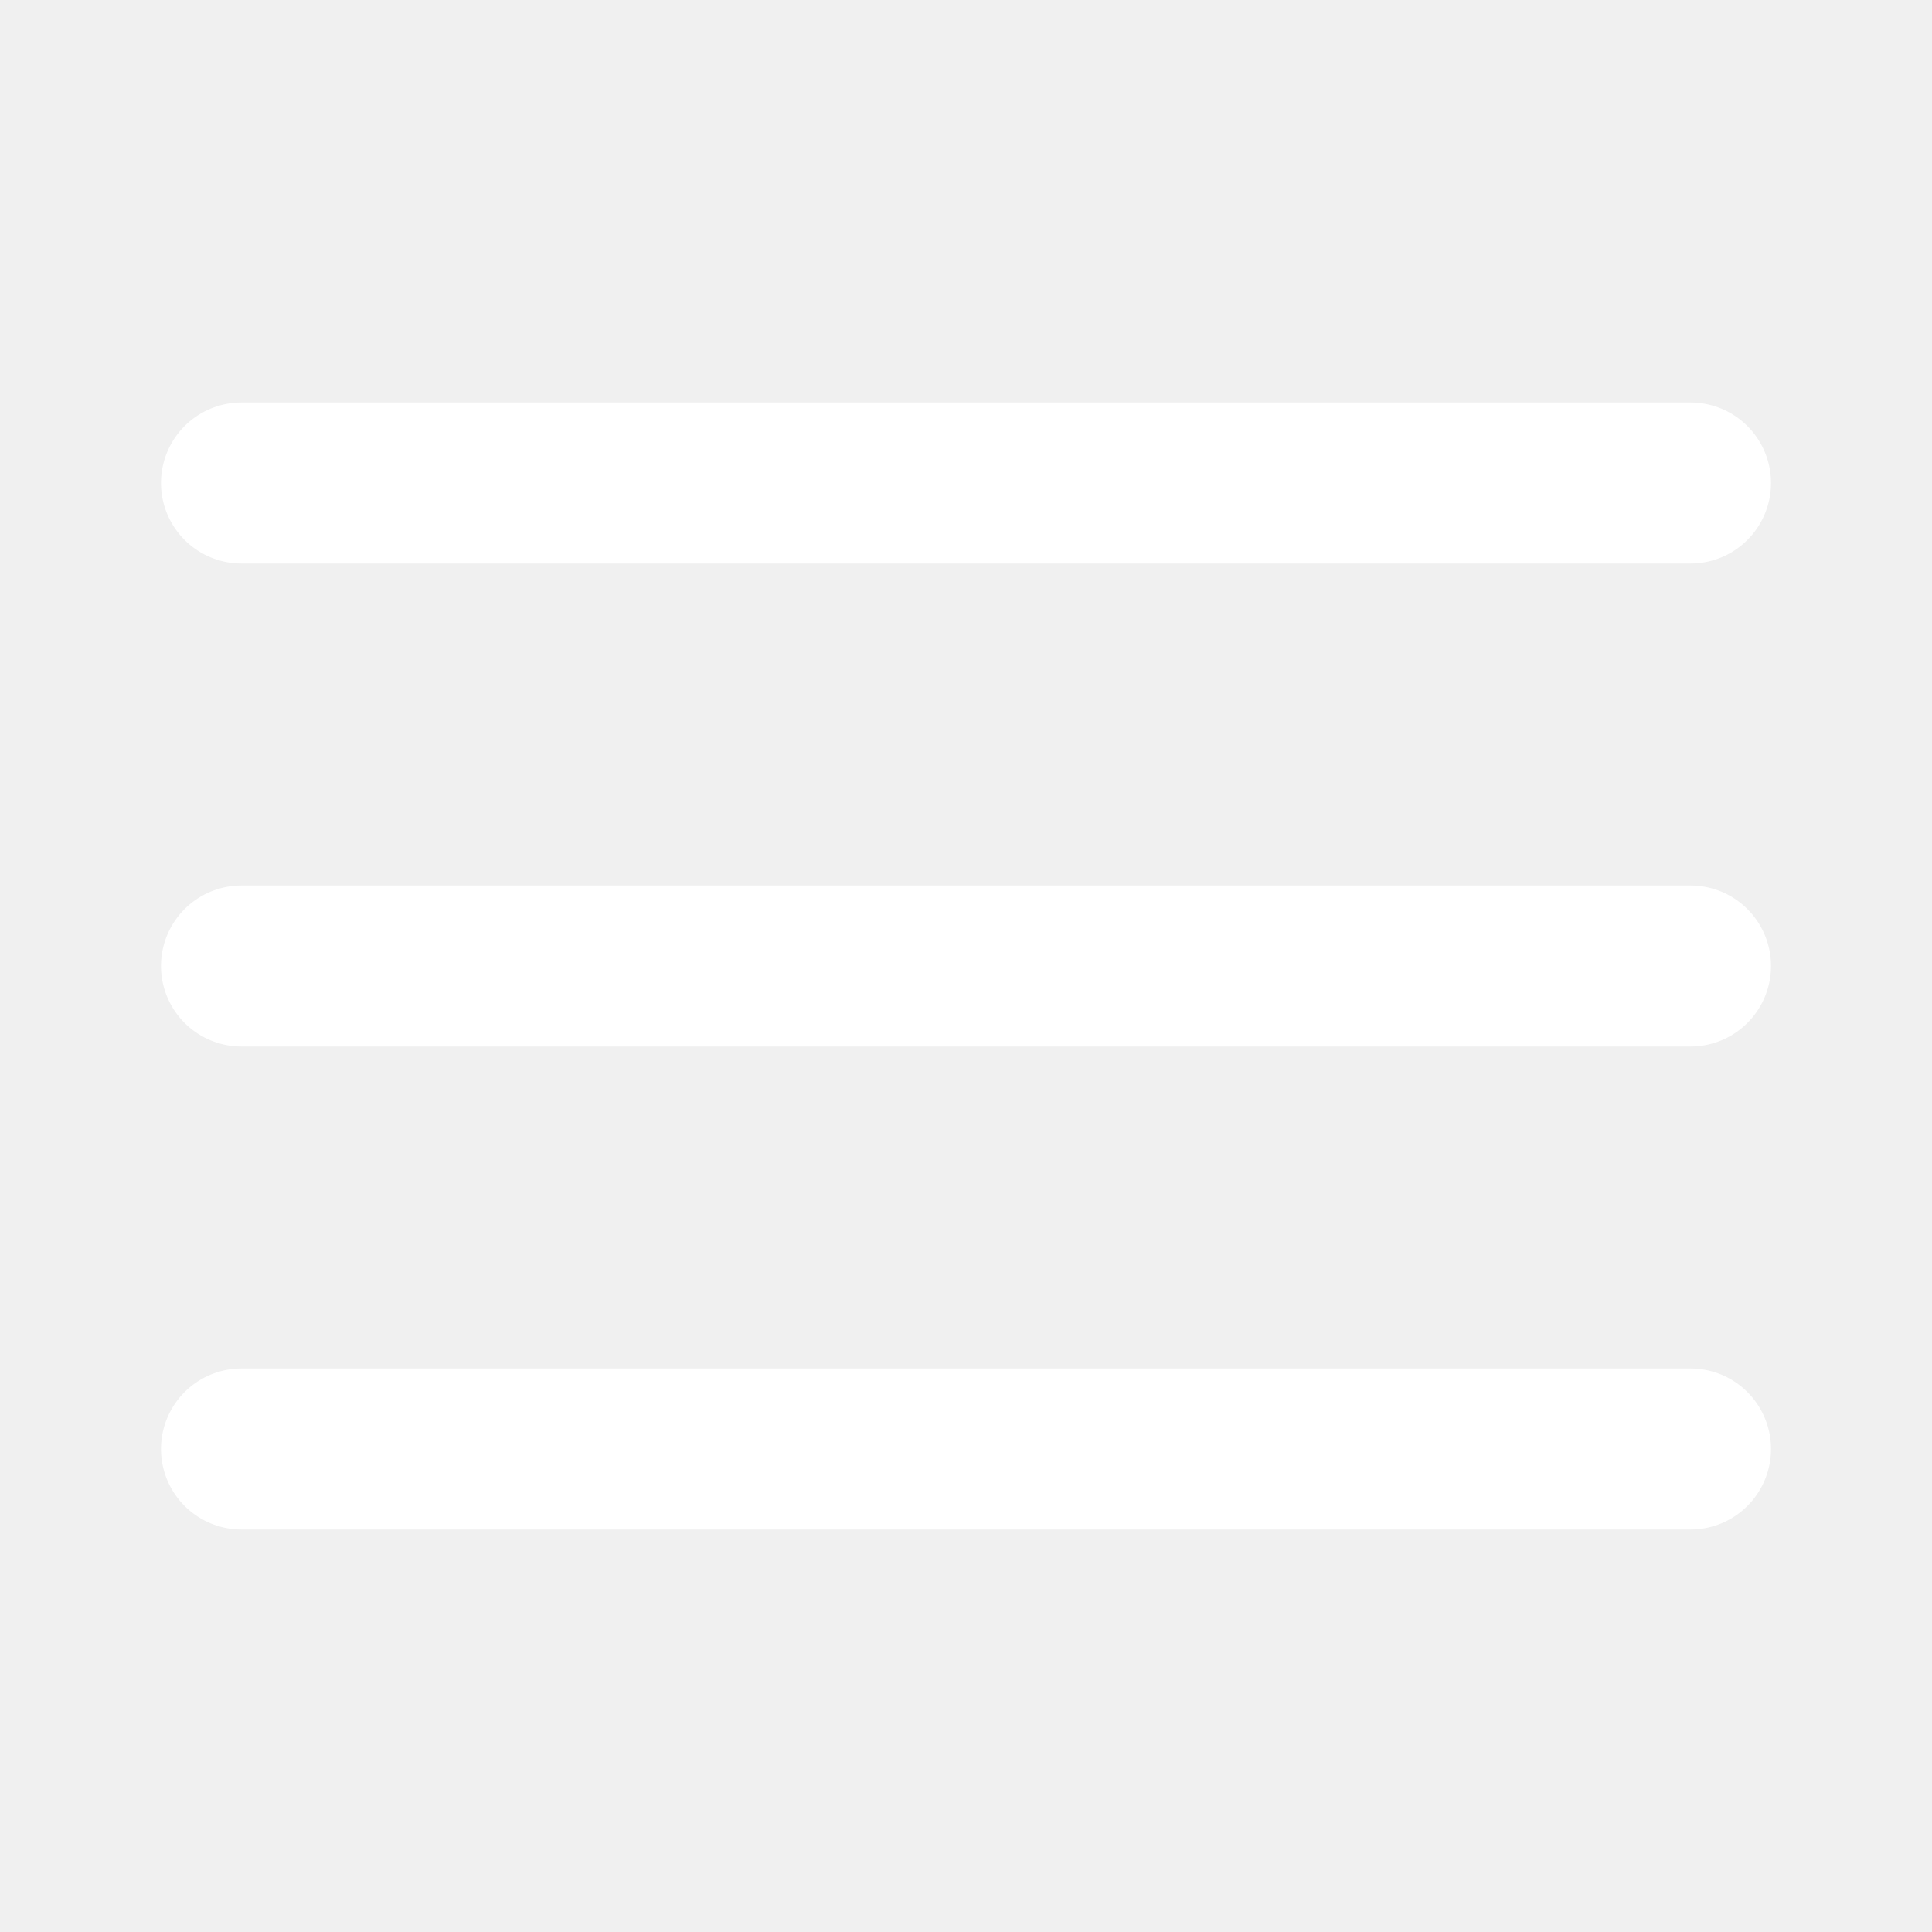
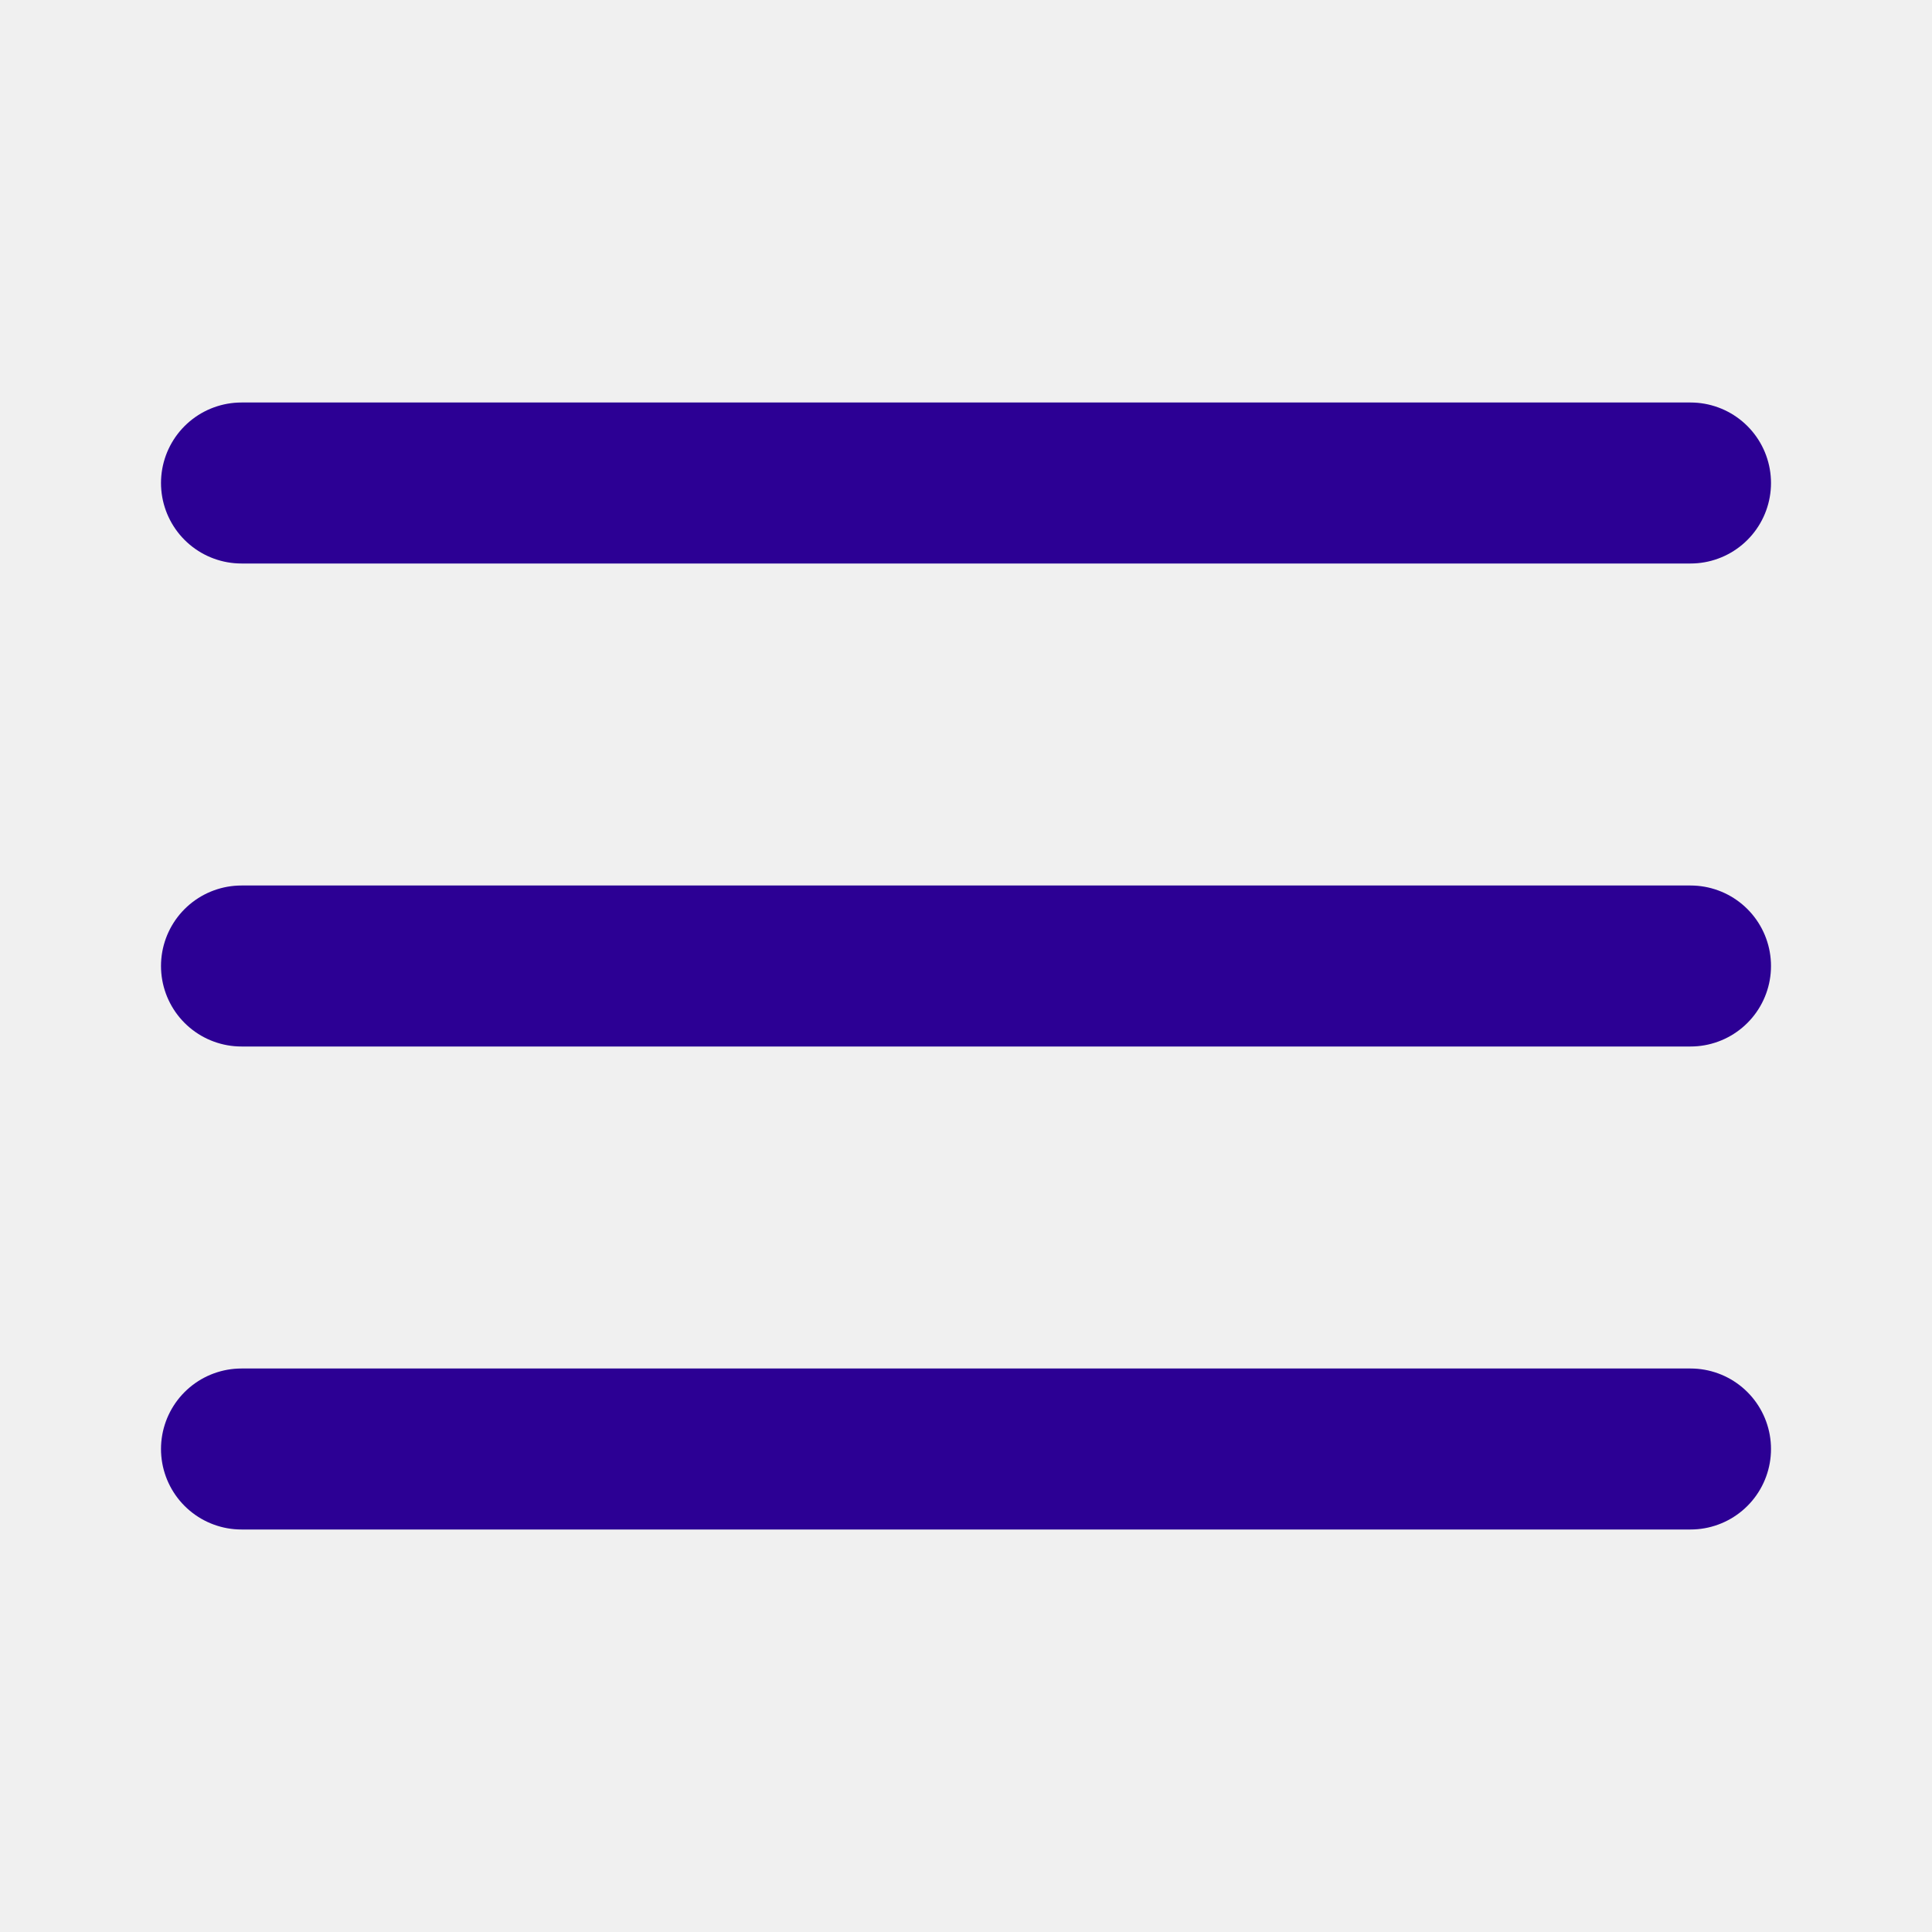
- <svg xmlns="http://www.w3.org/2000/svg" width="24" height="24" viewBox="0 0 24 24" fill="none" stroke="#fff" stroke-width="2" stroke-linecap="round" stroke-linejoin="round" class="feather feather-menu">
+ <svg xmlns="http://www.w3.org/2000/svg" width="24" height="24" viewBox="0 0 24 24" fill="none" stroke="#2c0094" stroke-width="2" stroke-linecap="round" stroke-linejoin="round" class="feather feather-menu">
  <line x1="3" y1="12" x2="21" y2="12" />
  <line x1="3" y1="6" x2="21" y2="6" />
  <line x1="3" y1="18" x2="21" y2="18" />
</svg>
